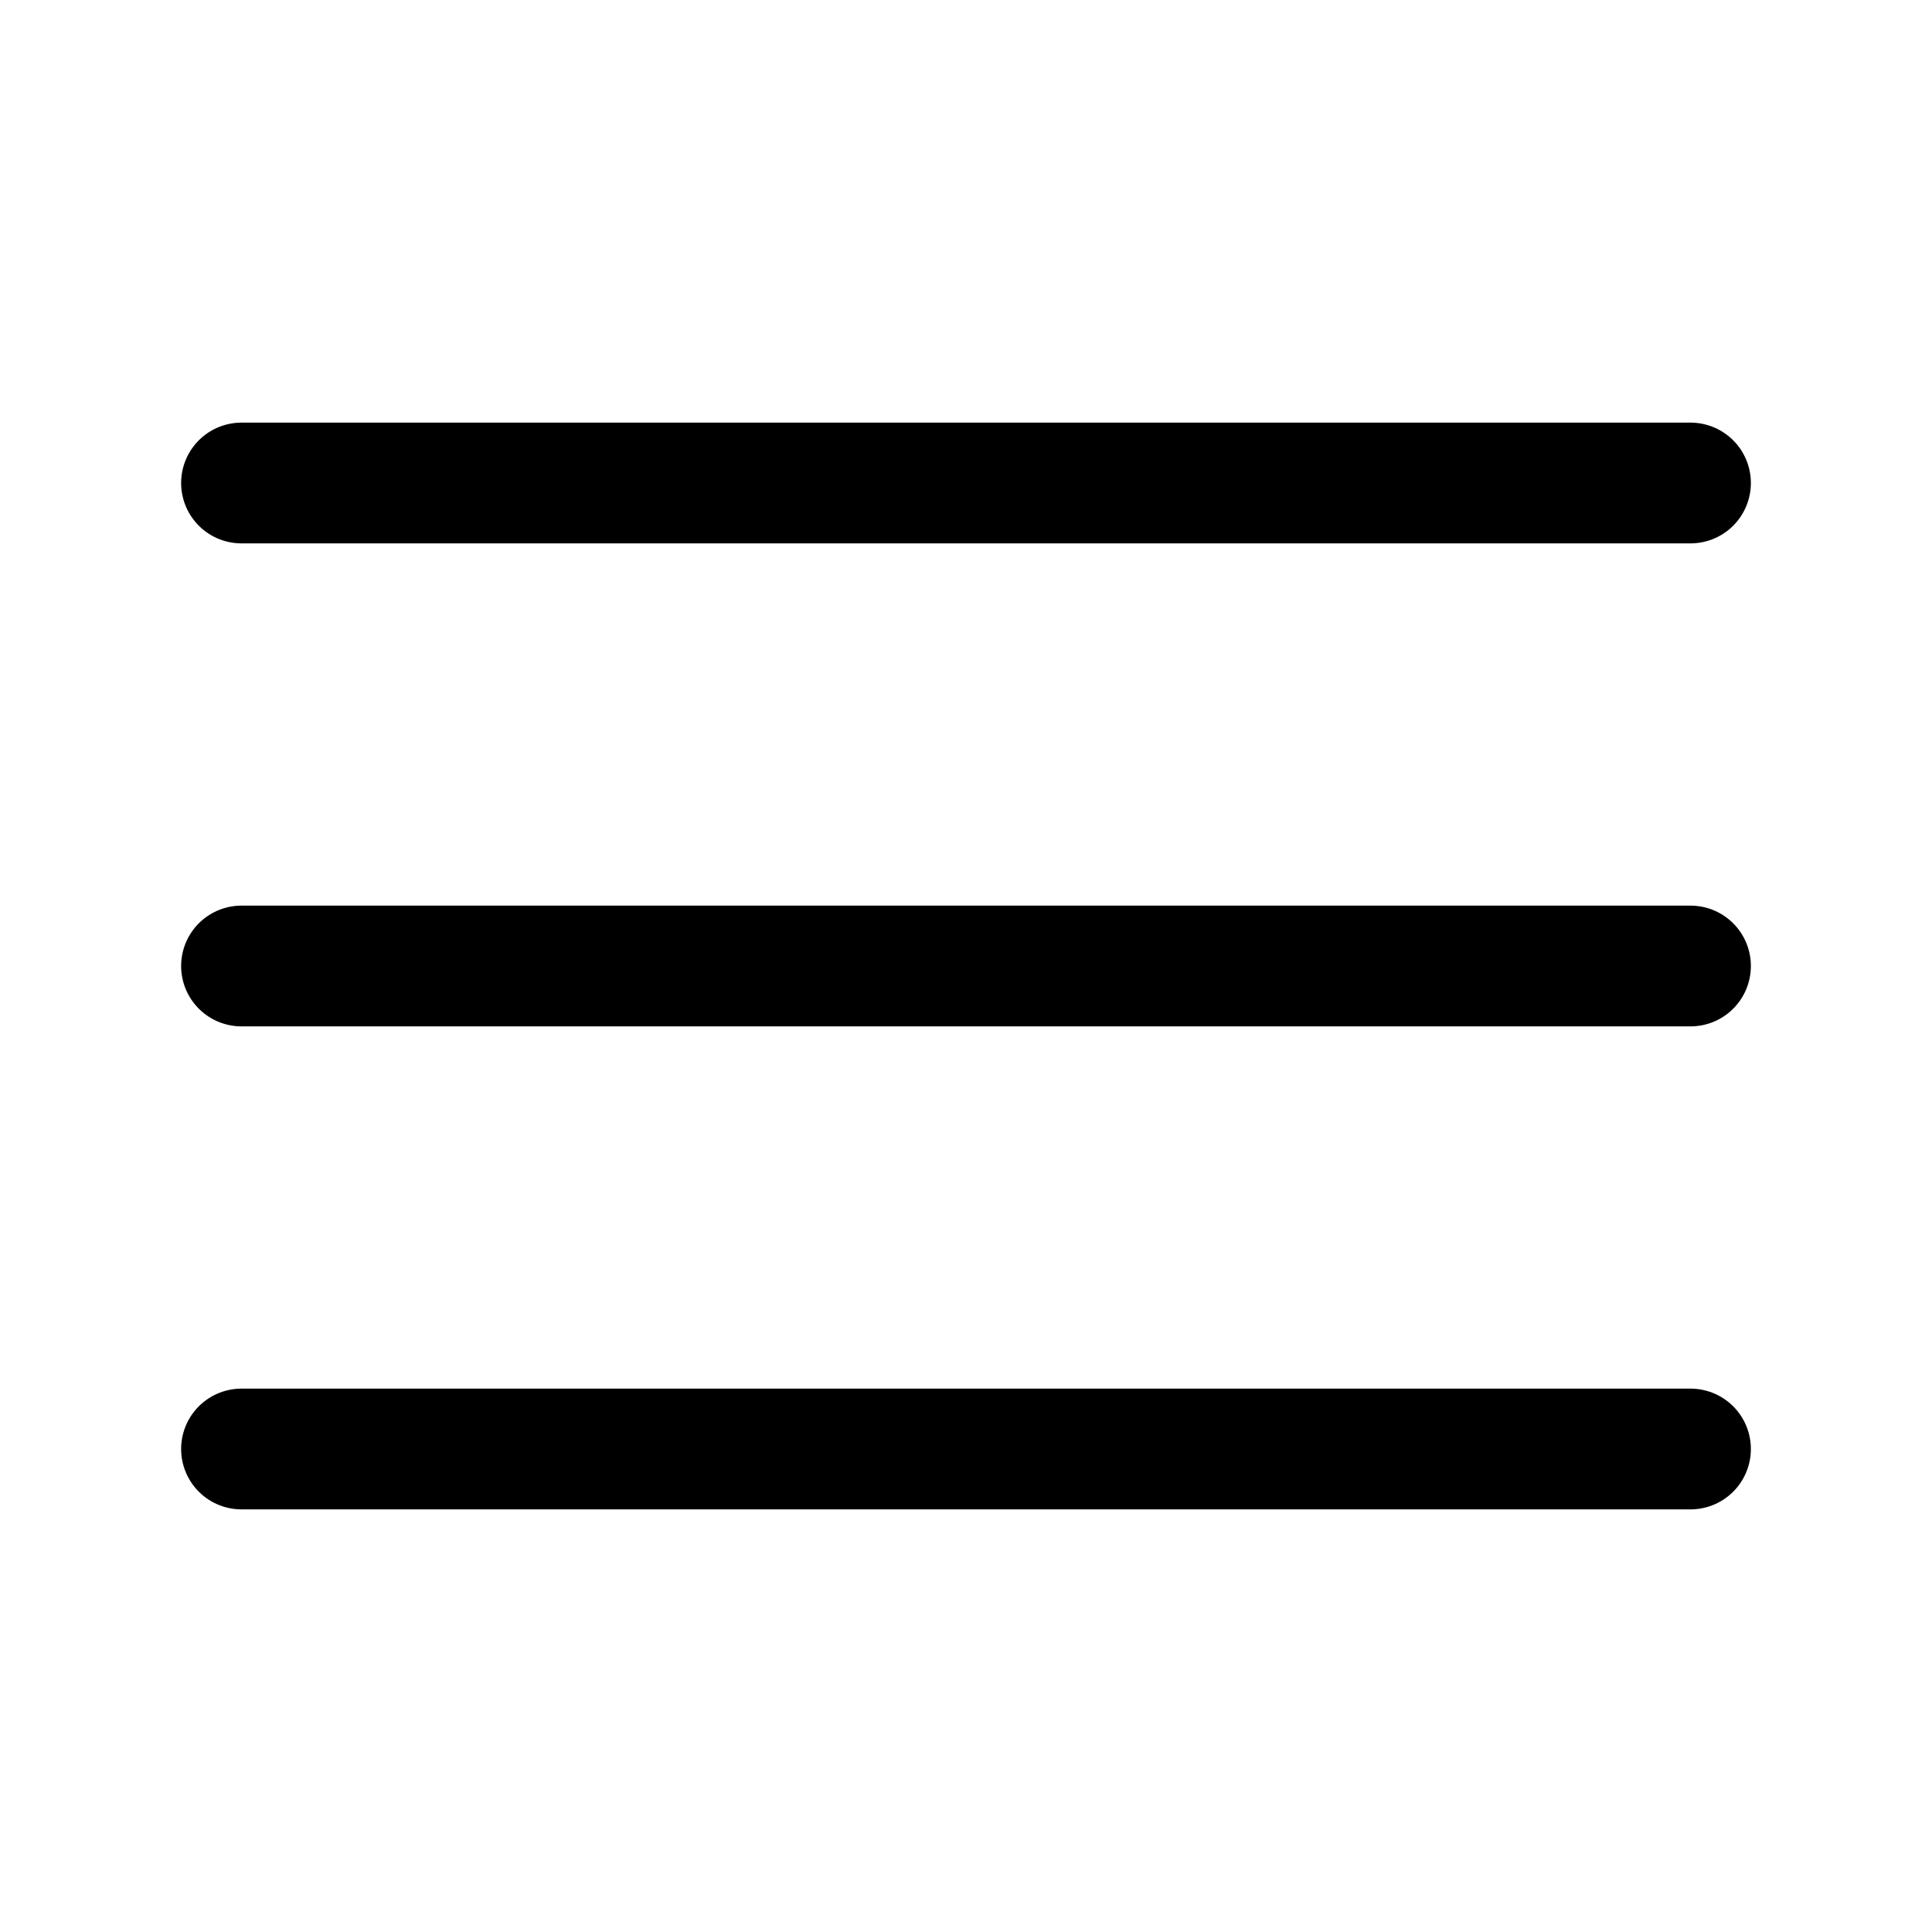
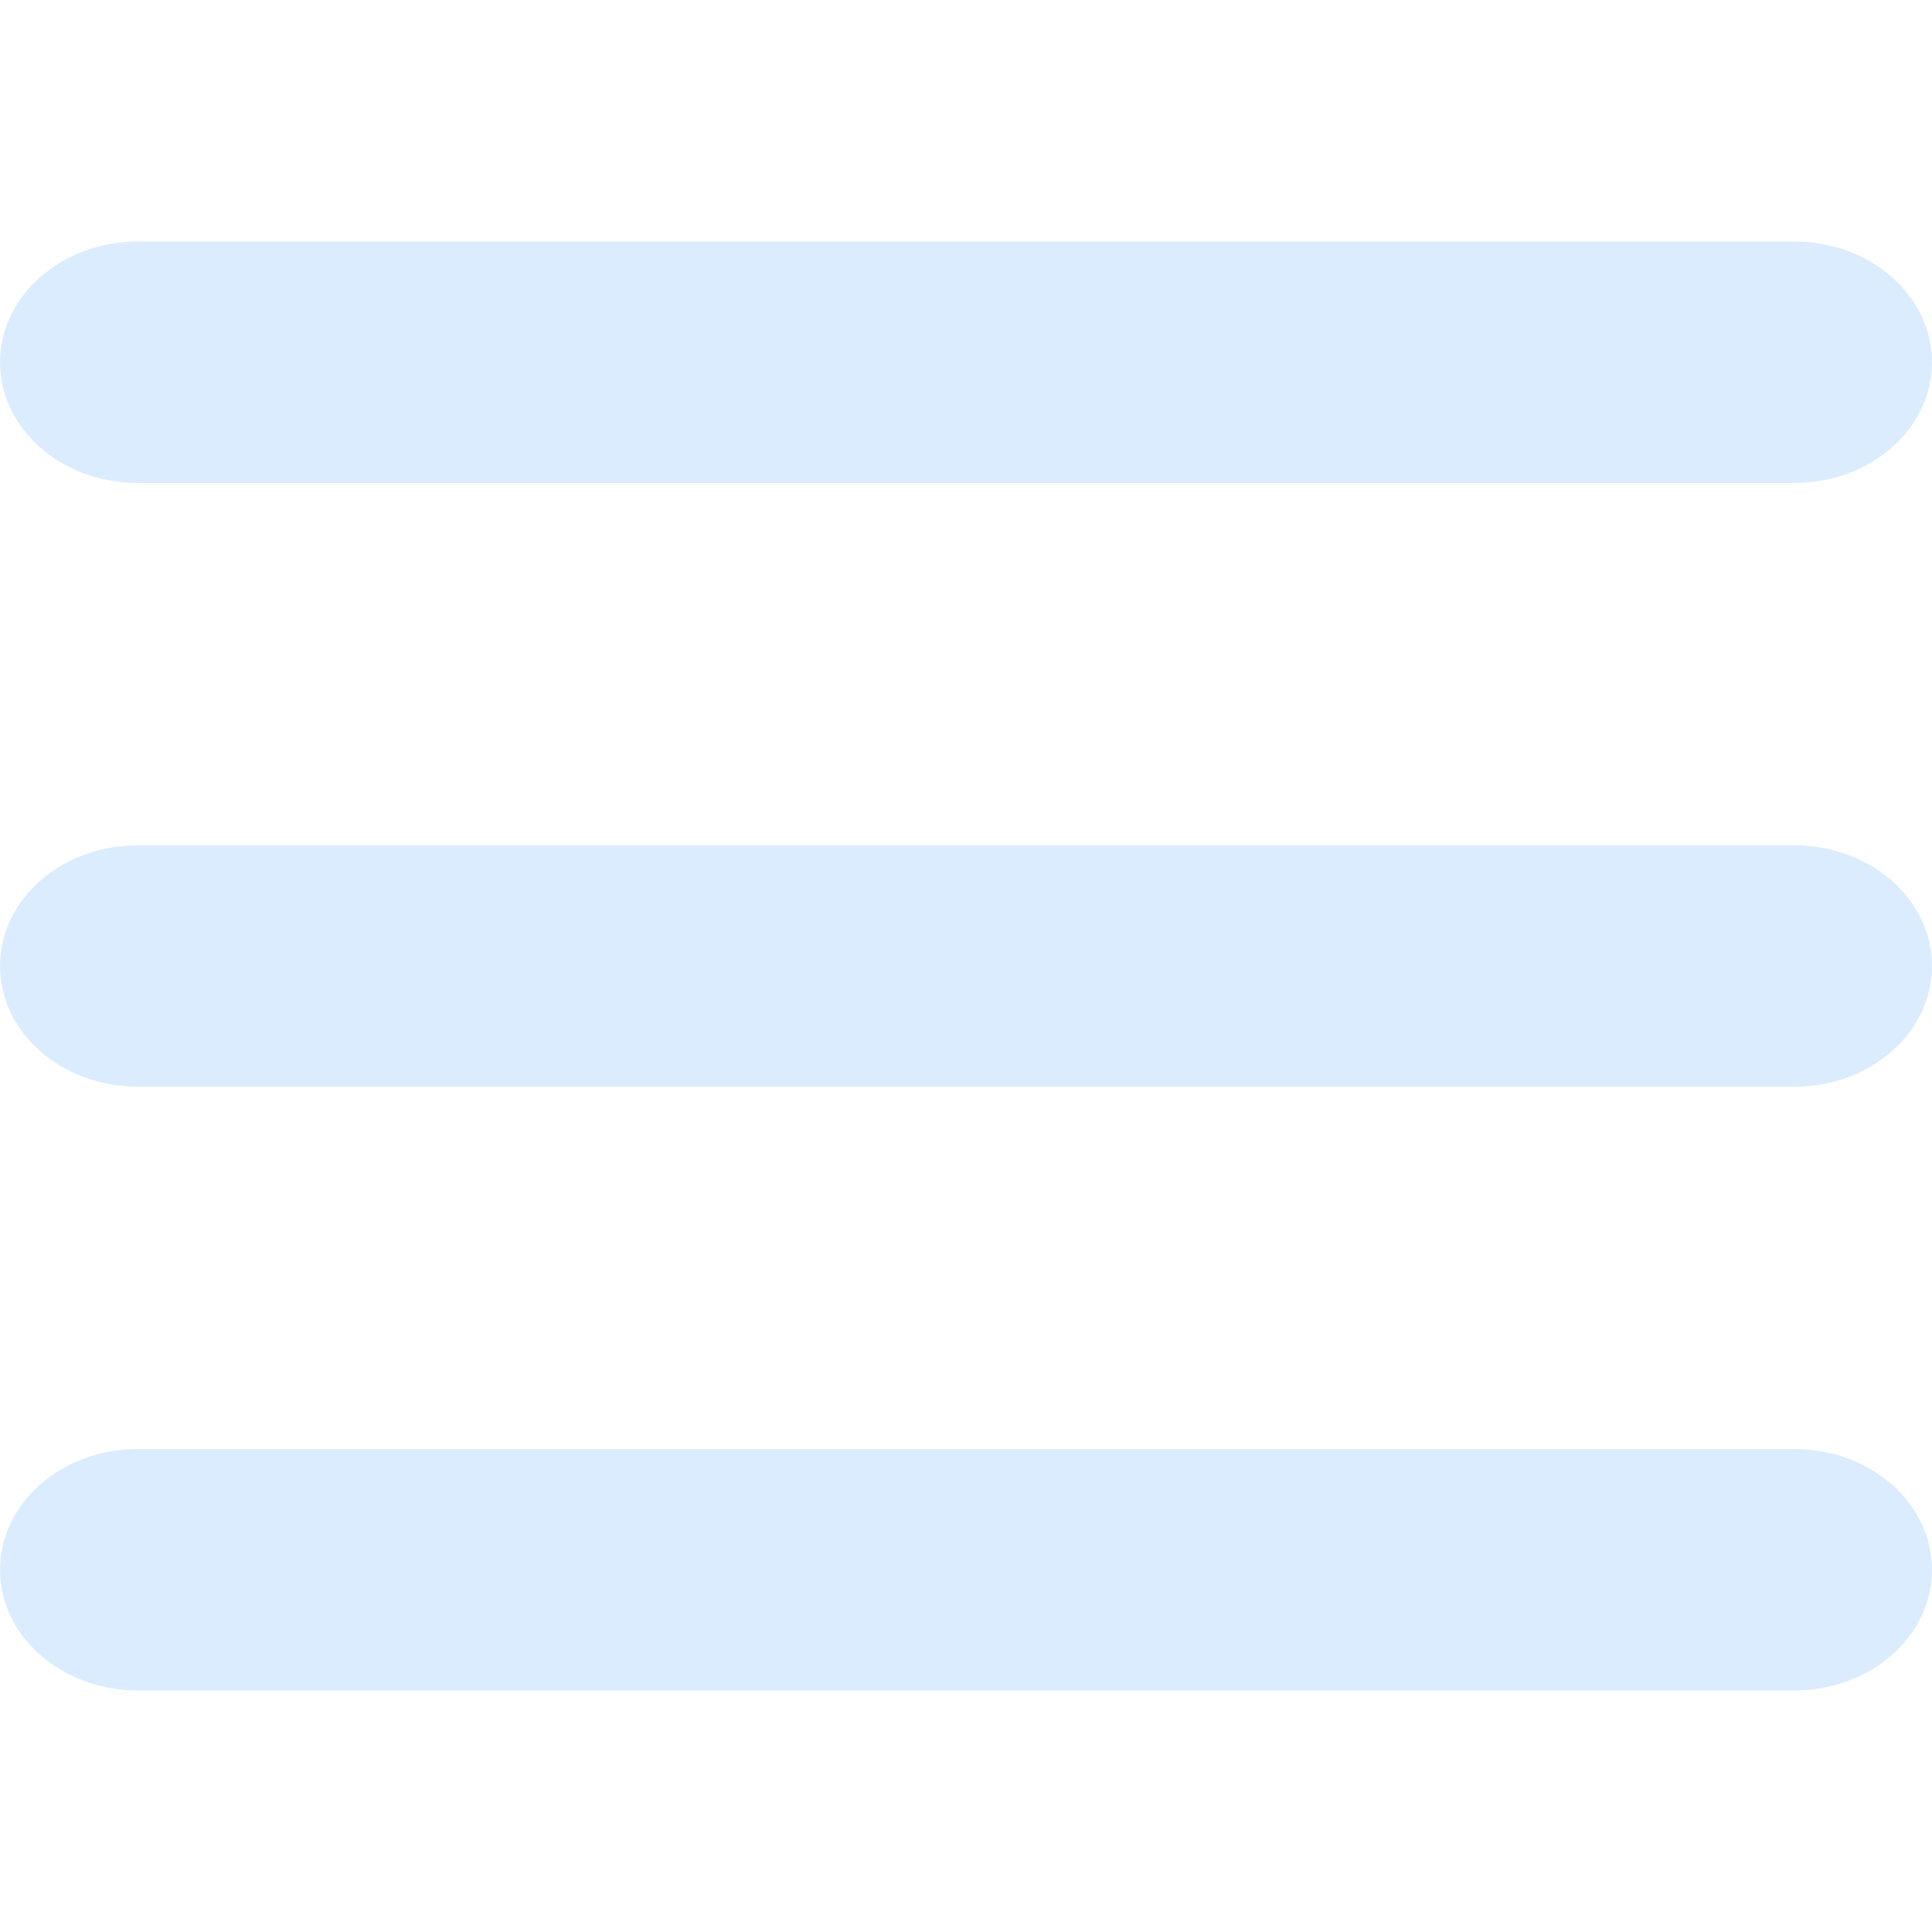
- <svg xmlns="http://www.w3.org/2000/svg" id="i-menu" viewBox="0 0 32 32" width="32" height="32" fill="none" stroke="currentcolor" stroke-linecap="round" stroke-linejoin="round" stroke-width="2">
-   <path d="M4 8 L28 8 M4 16 L28 16 M4 24 L28 24" fill="#DCECFF" />
+ <svg xmlns="http://www.w3.org/2000/svg" width="36px" fill="none" height="36px" viewBox="0 0 36 36" version="1.1">
+   <g id="surface1">
+     <path d="M 0 6.75 C 0 5.508 1.152 4.5 2.57 4.5 L 33.43 4.5 C 34.852 4.5 36 5.508 36 6.75 C 36 7.996 34.852 9 33.43 9 L 2.57 9 C 1.152 9 0 7.996 0 6.75 Z M 0 18 C 0 16.754 1.152 15.75 2.57 15.75 L 33.43 15.75 C 34.852 15.75 36 16.754 36 18 C 36 19.246 34.852 20.25 33.43 20.25 L 2.57 20.25 C 1.152 20.25 0 19.246 0 18 Z M 33.43 31.5 L 2.57 31.5 C 1.152 31.5 0 30.496 0 29.25 C 0 28.004 1.152 27 2.57 27 L 33.43 27 C 34.852 27 36 28.004 36 29.25 C 36 30.496 34.852 31.5 33.43 31.5 Z M 33.43 31.5 " fill="#DCECFF" />
+   </g>
</svg>
